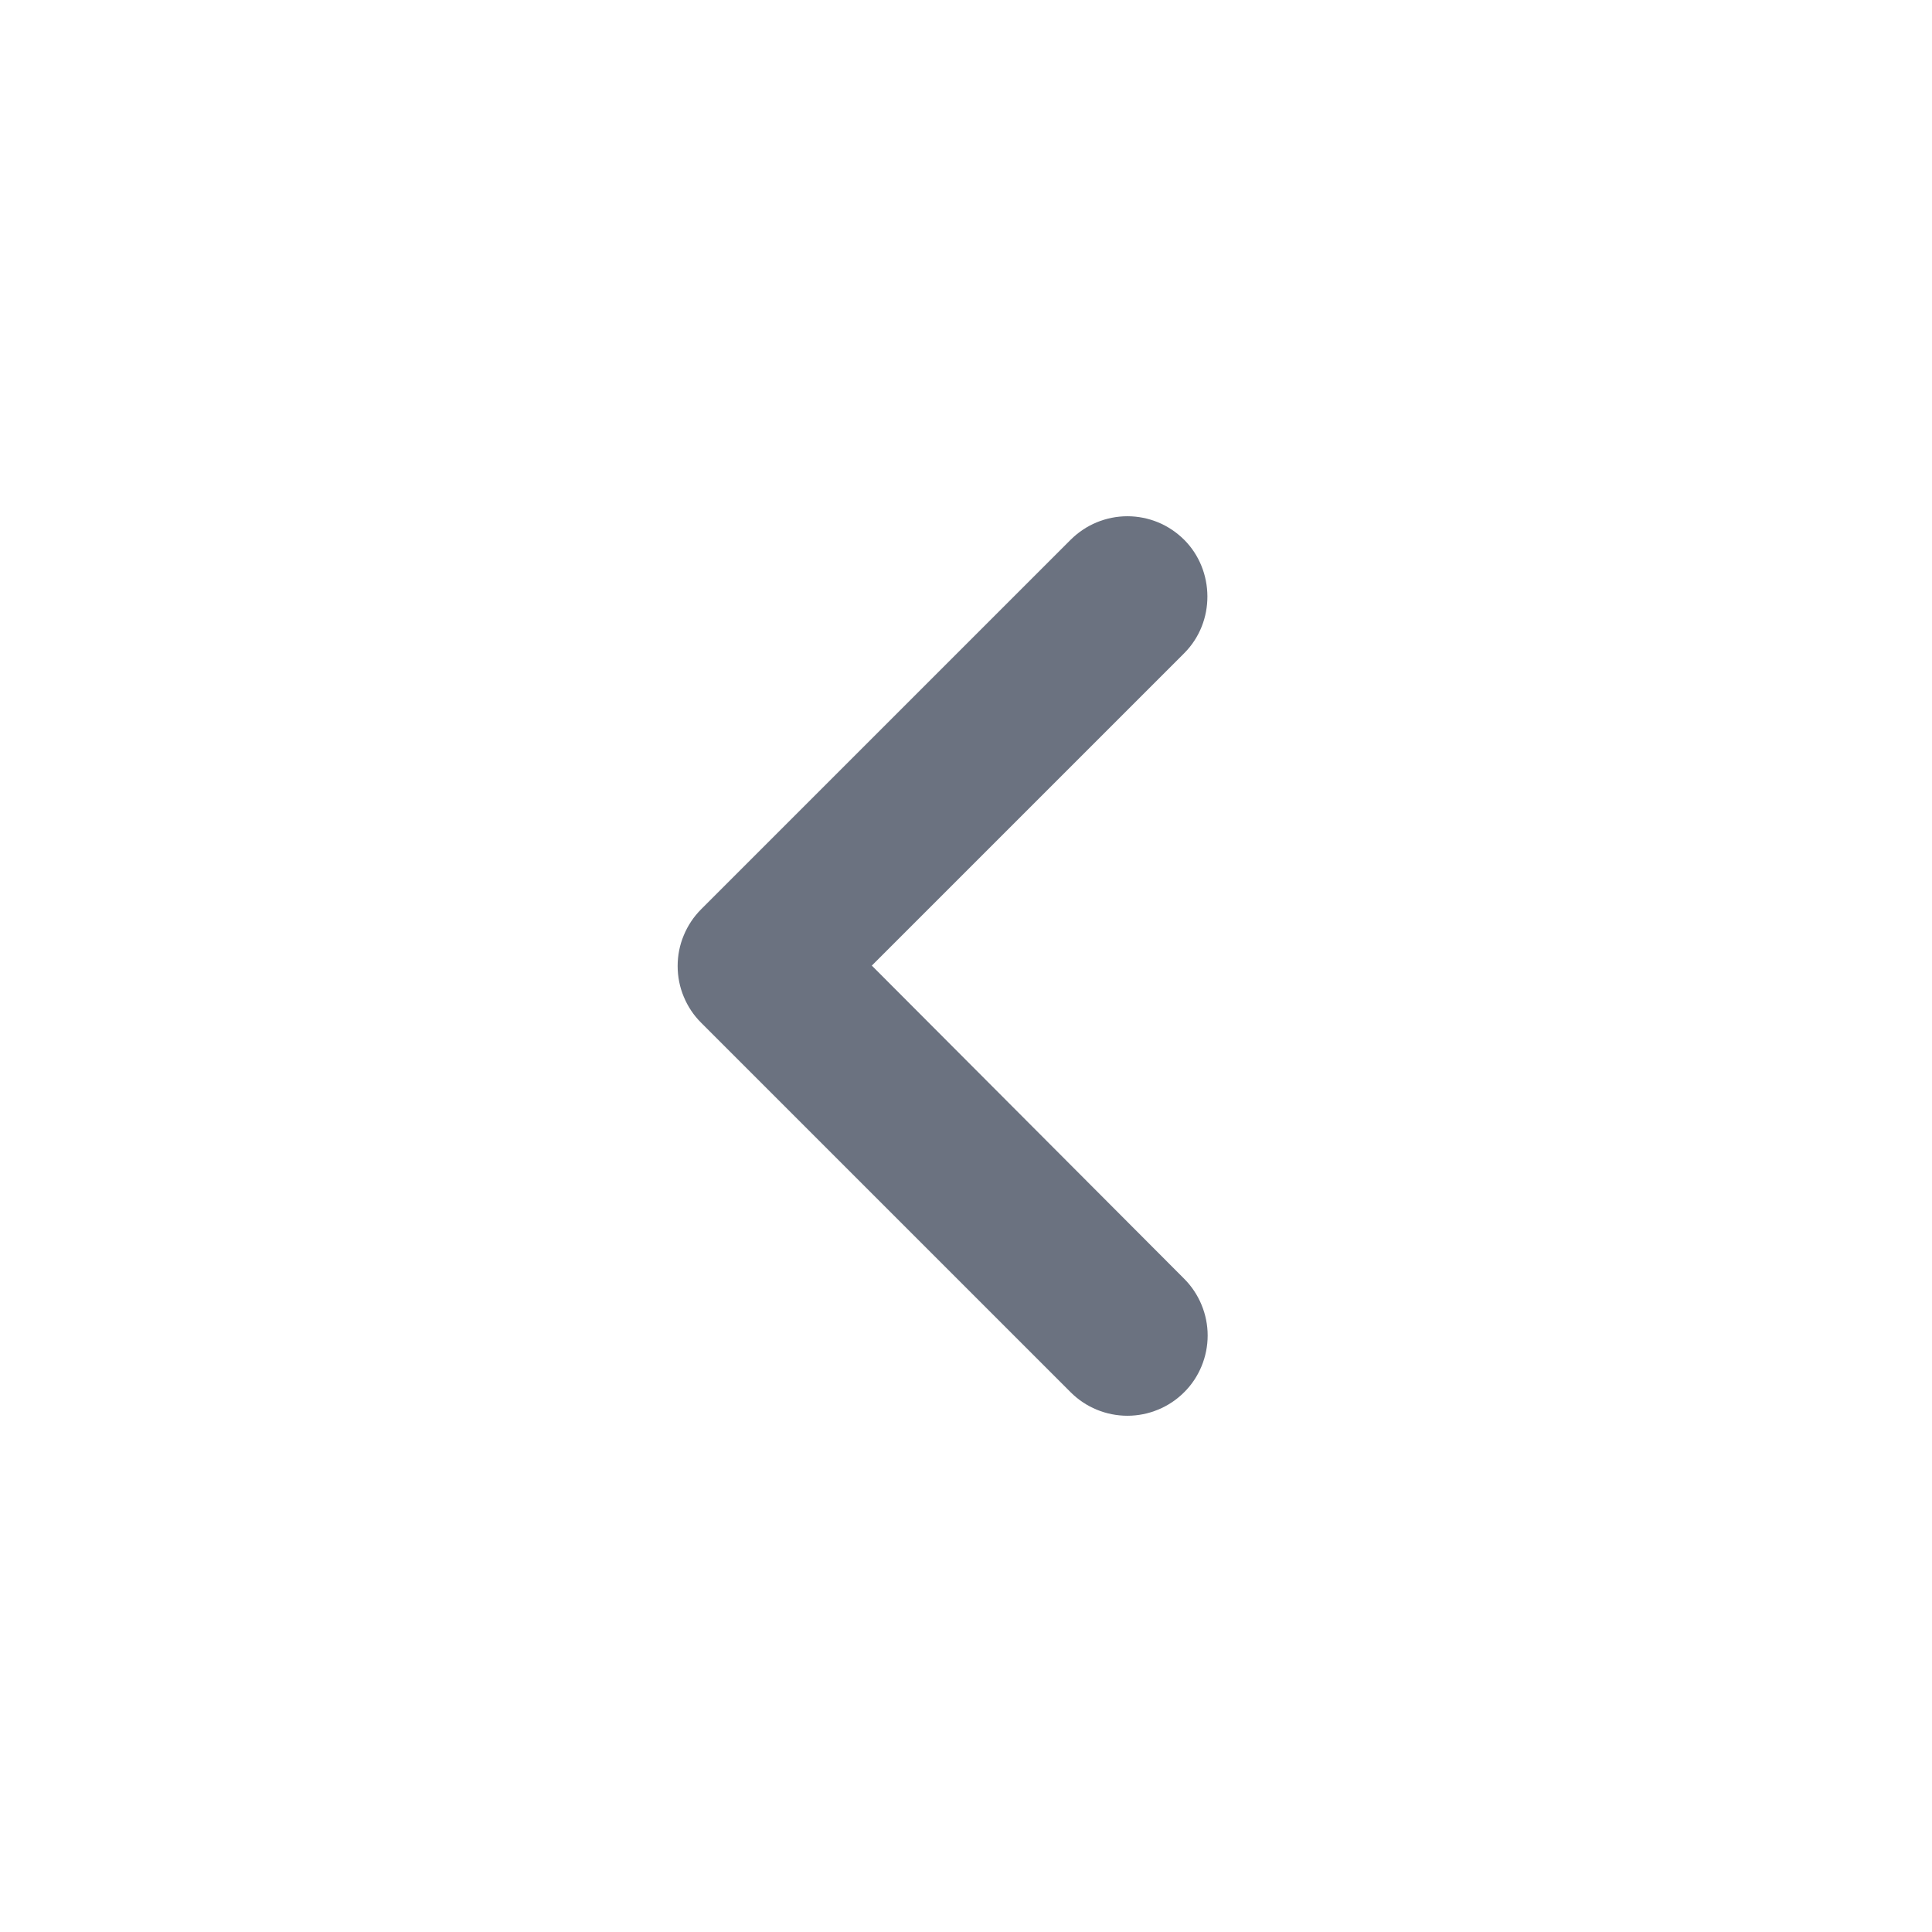
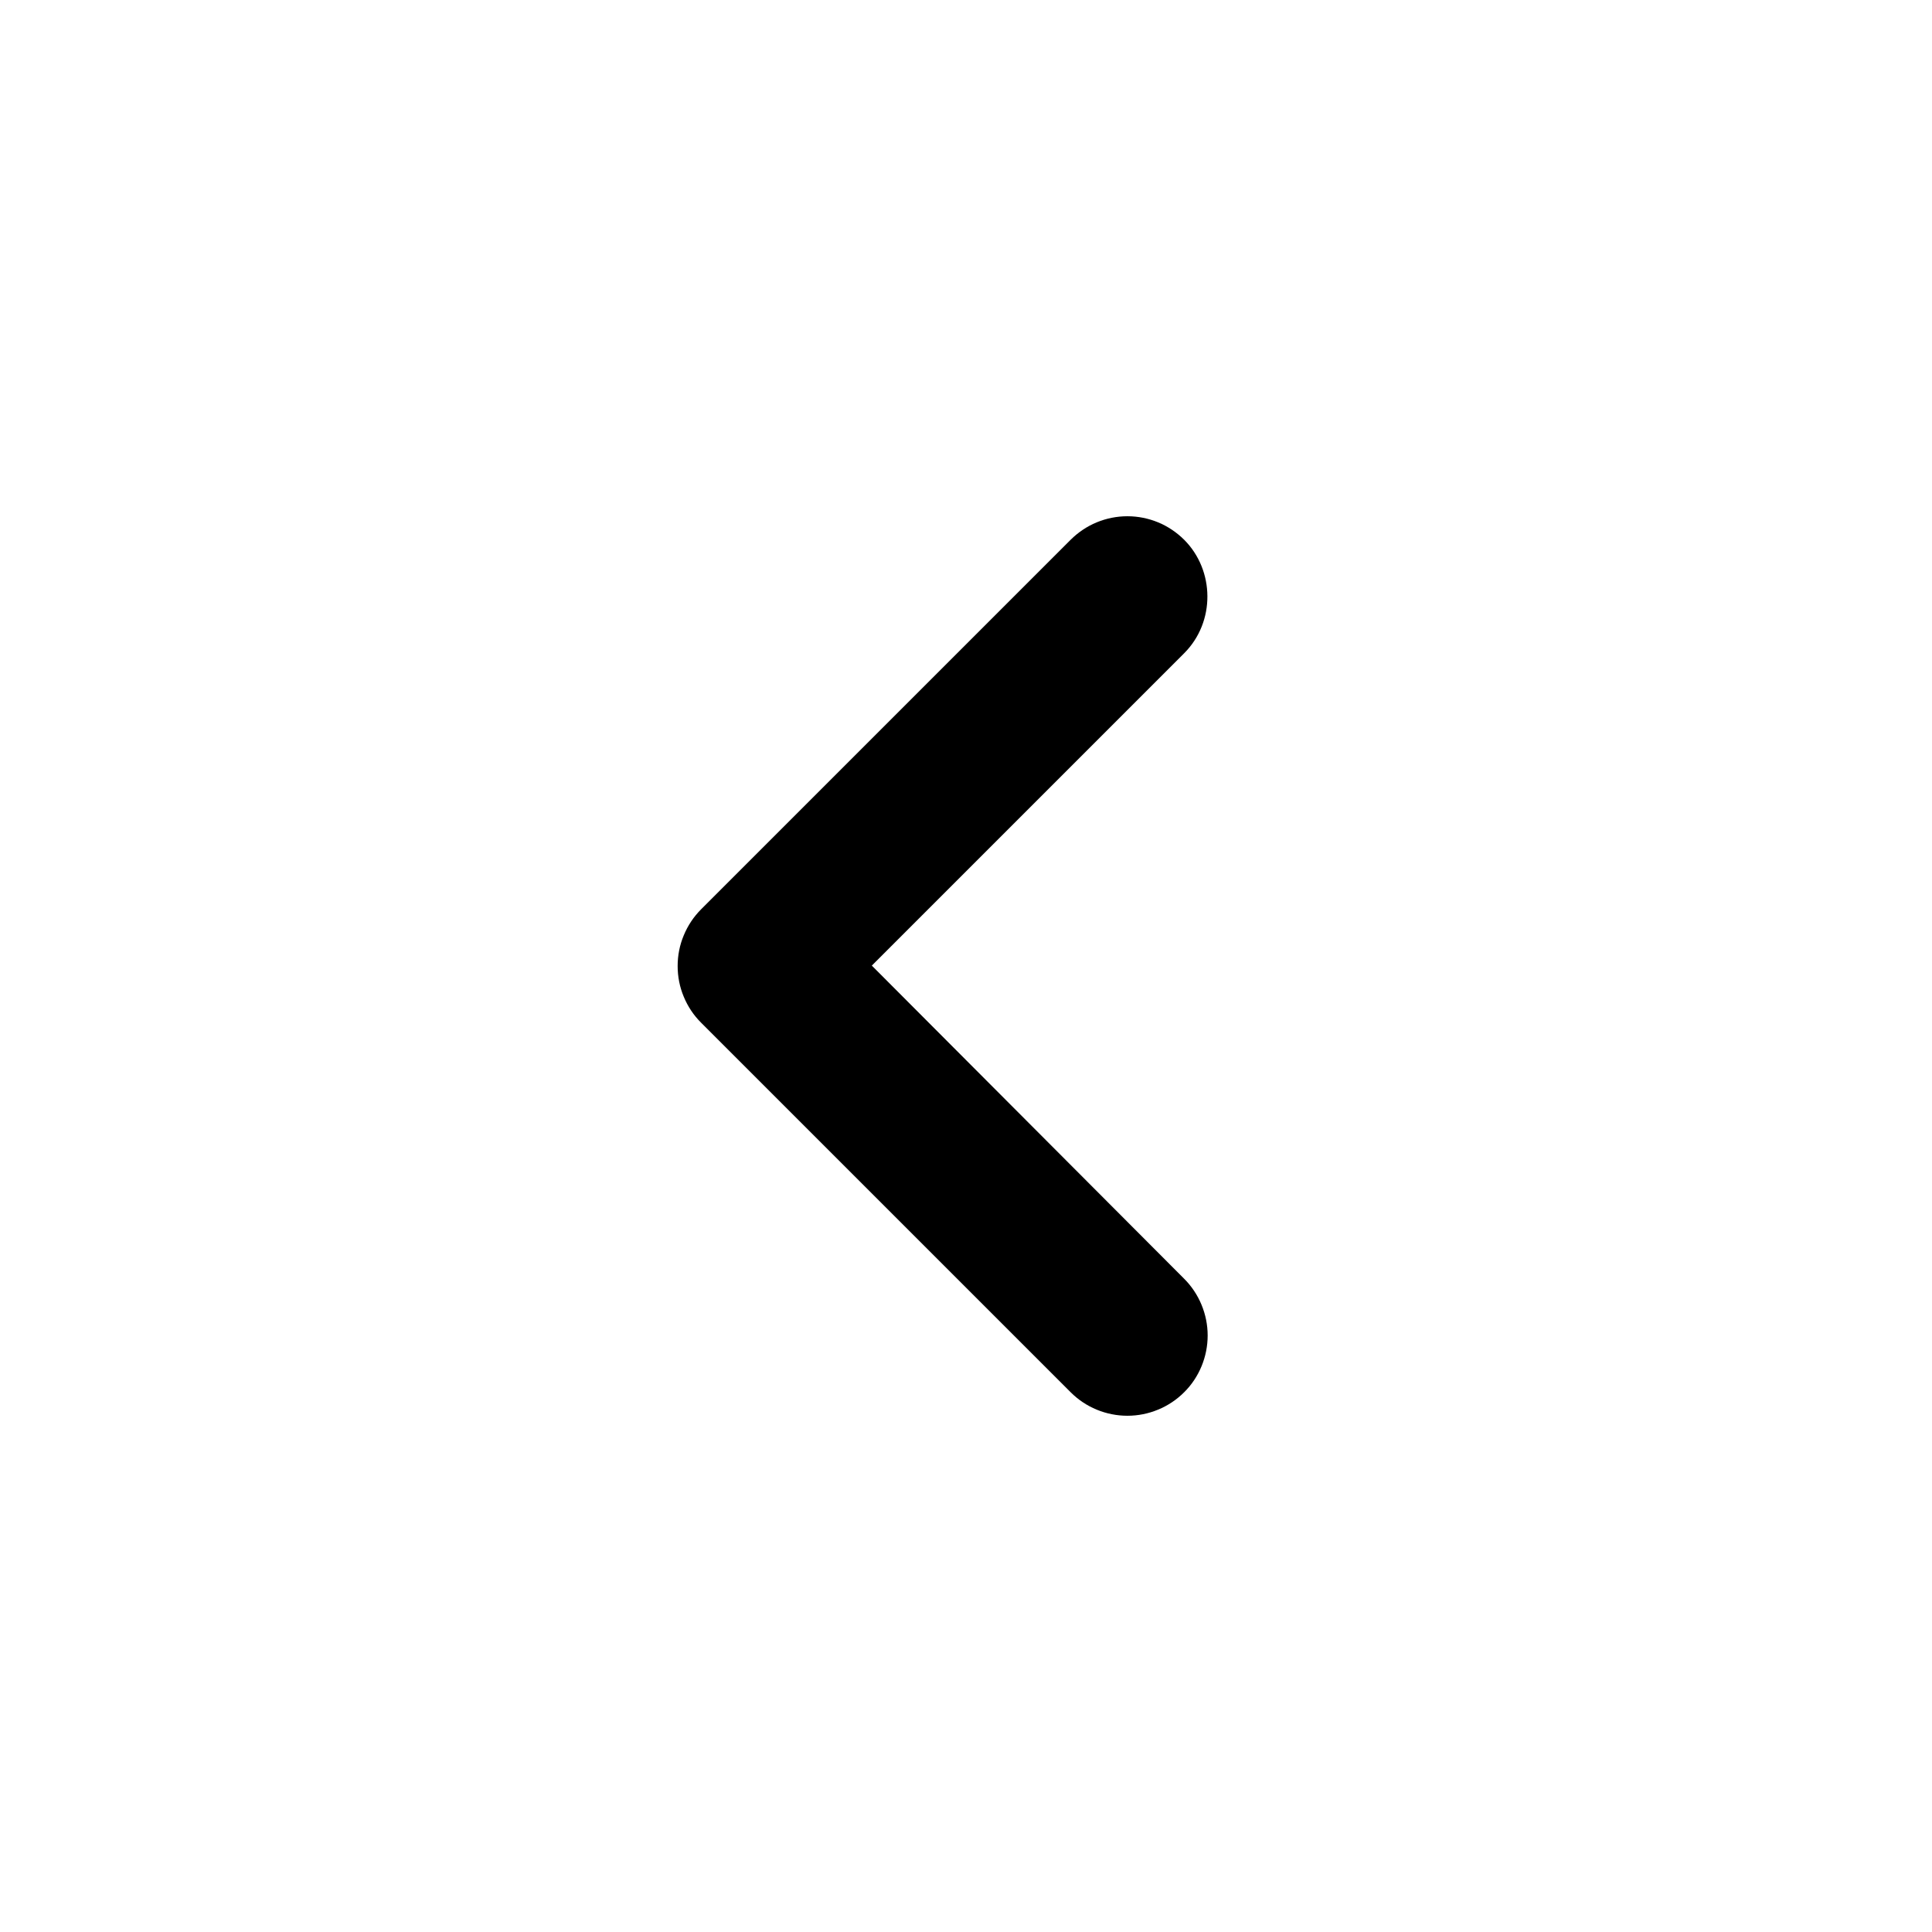
<svg xmlns="http://www.w3.org/2000/svg" width="24" height="24" viewBox="0 0 24 24" fill="none">
-   <path d="M14.71 6.705C14.617 6.613 14.508 6.539 14.387 6.489C14.266 6.439 14.136 6.413 14.005 6.413C13.874 6.413 13.744 6.439 13.623 6.489C13.502 6.539 13.393 6.613 13.3 6.705L8.71 11.295C8.617 11.388 8.544 11.498 8.494 11.619C8.443 11.74 8.418 11.869 8.418 12C8.418 12.131 8.443 12.261 8.494 12.382C8.544 12.503 8.617 12.613 8.71 12.705L13.3 17.295C13.393 17.388 13.502 17.461 13.623 17.511C13.744 17.561 13.874 17.587 14.005 17.587C14.136 17.587 14.266 17.561 14.386 17.511C14.508 17.461 14.617 17.388 14.71 17.295C14.803 17.203 14.876 17.093 14.926 16.972C14.976 16.851 15.002 16.721 15.002 16.59C15.002 16.459 14.976 16.33 14.926 16.209C14.876 16.088 14.803 15.978 14.71 15.885L10.83 11.995L14.71 8.115C15.1 7.725 15.09 7.085 14.71 6.705Z" fill="#6B7280" />
+   <path d="M14.71 6.705C14.617 6.613 14.508 6.539 14.387 6.489C14.266 6.439 14.136 6.413 14.005 6.413C13.874 6.413 13.744 6.439 13.623 6.489C13.502 6.539 13.393 6.613 13.3 6.705L8.71 11.295C8.617 11.388 8.544 11.498 8.494 11.619C8.443 11.74 8.418 11.869 8.418 12C8.418 12.131 8.443 12.261 8.494 12.382C8.544 12.503 8.617 12.613 8.71 12.705L13.3 17.295C13.393 17.388 13.502 17.461 13.623 17.511C13.744 17.561 13.874 17.587 14.005 17.587C14.136 17.587 14.266 17.561 14.386 17.511C14.508 17.461 14.617 17.388 14.71 17.295C14.803 17.203 14.876 17.093 14.926 16.972C14.976 16.851 15.002 16.721 15.002 16.59C15.002 16.459 14.976 16.33 14.926 16.209C14.876 16.088 14.803 15.978 14.71 15.885L10.83 11.995L14.71 8.115C15.1 7.725 15.09 7.085 14.71 6.705Z" fill="black" />
</svg>
